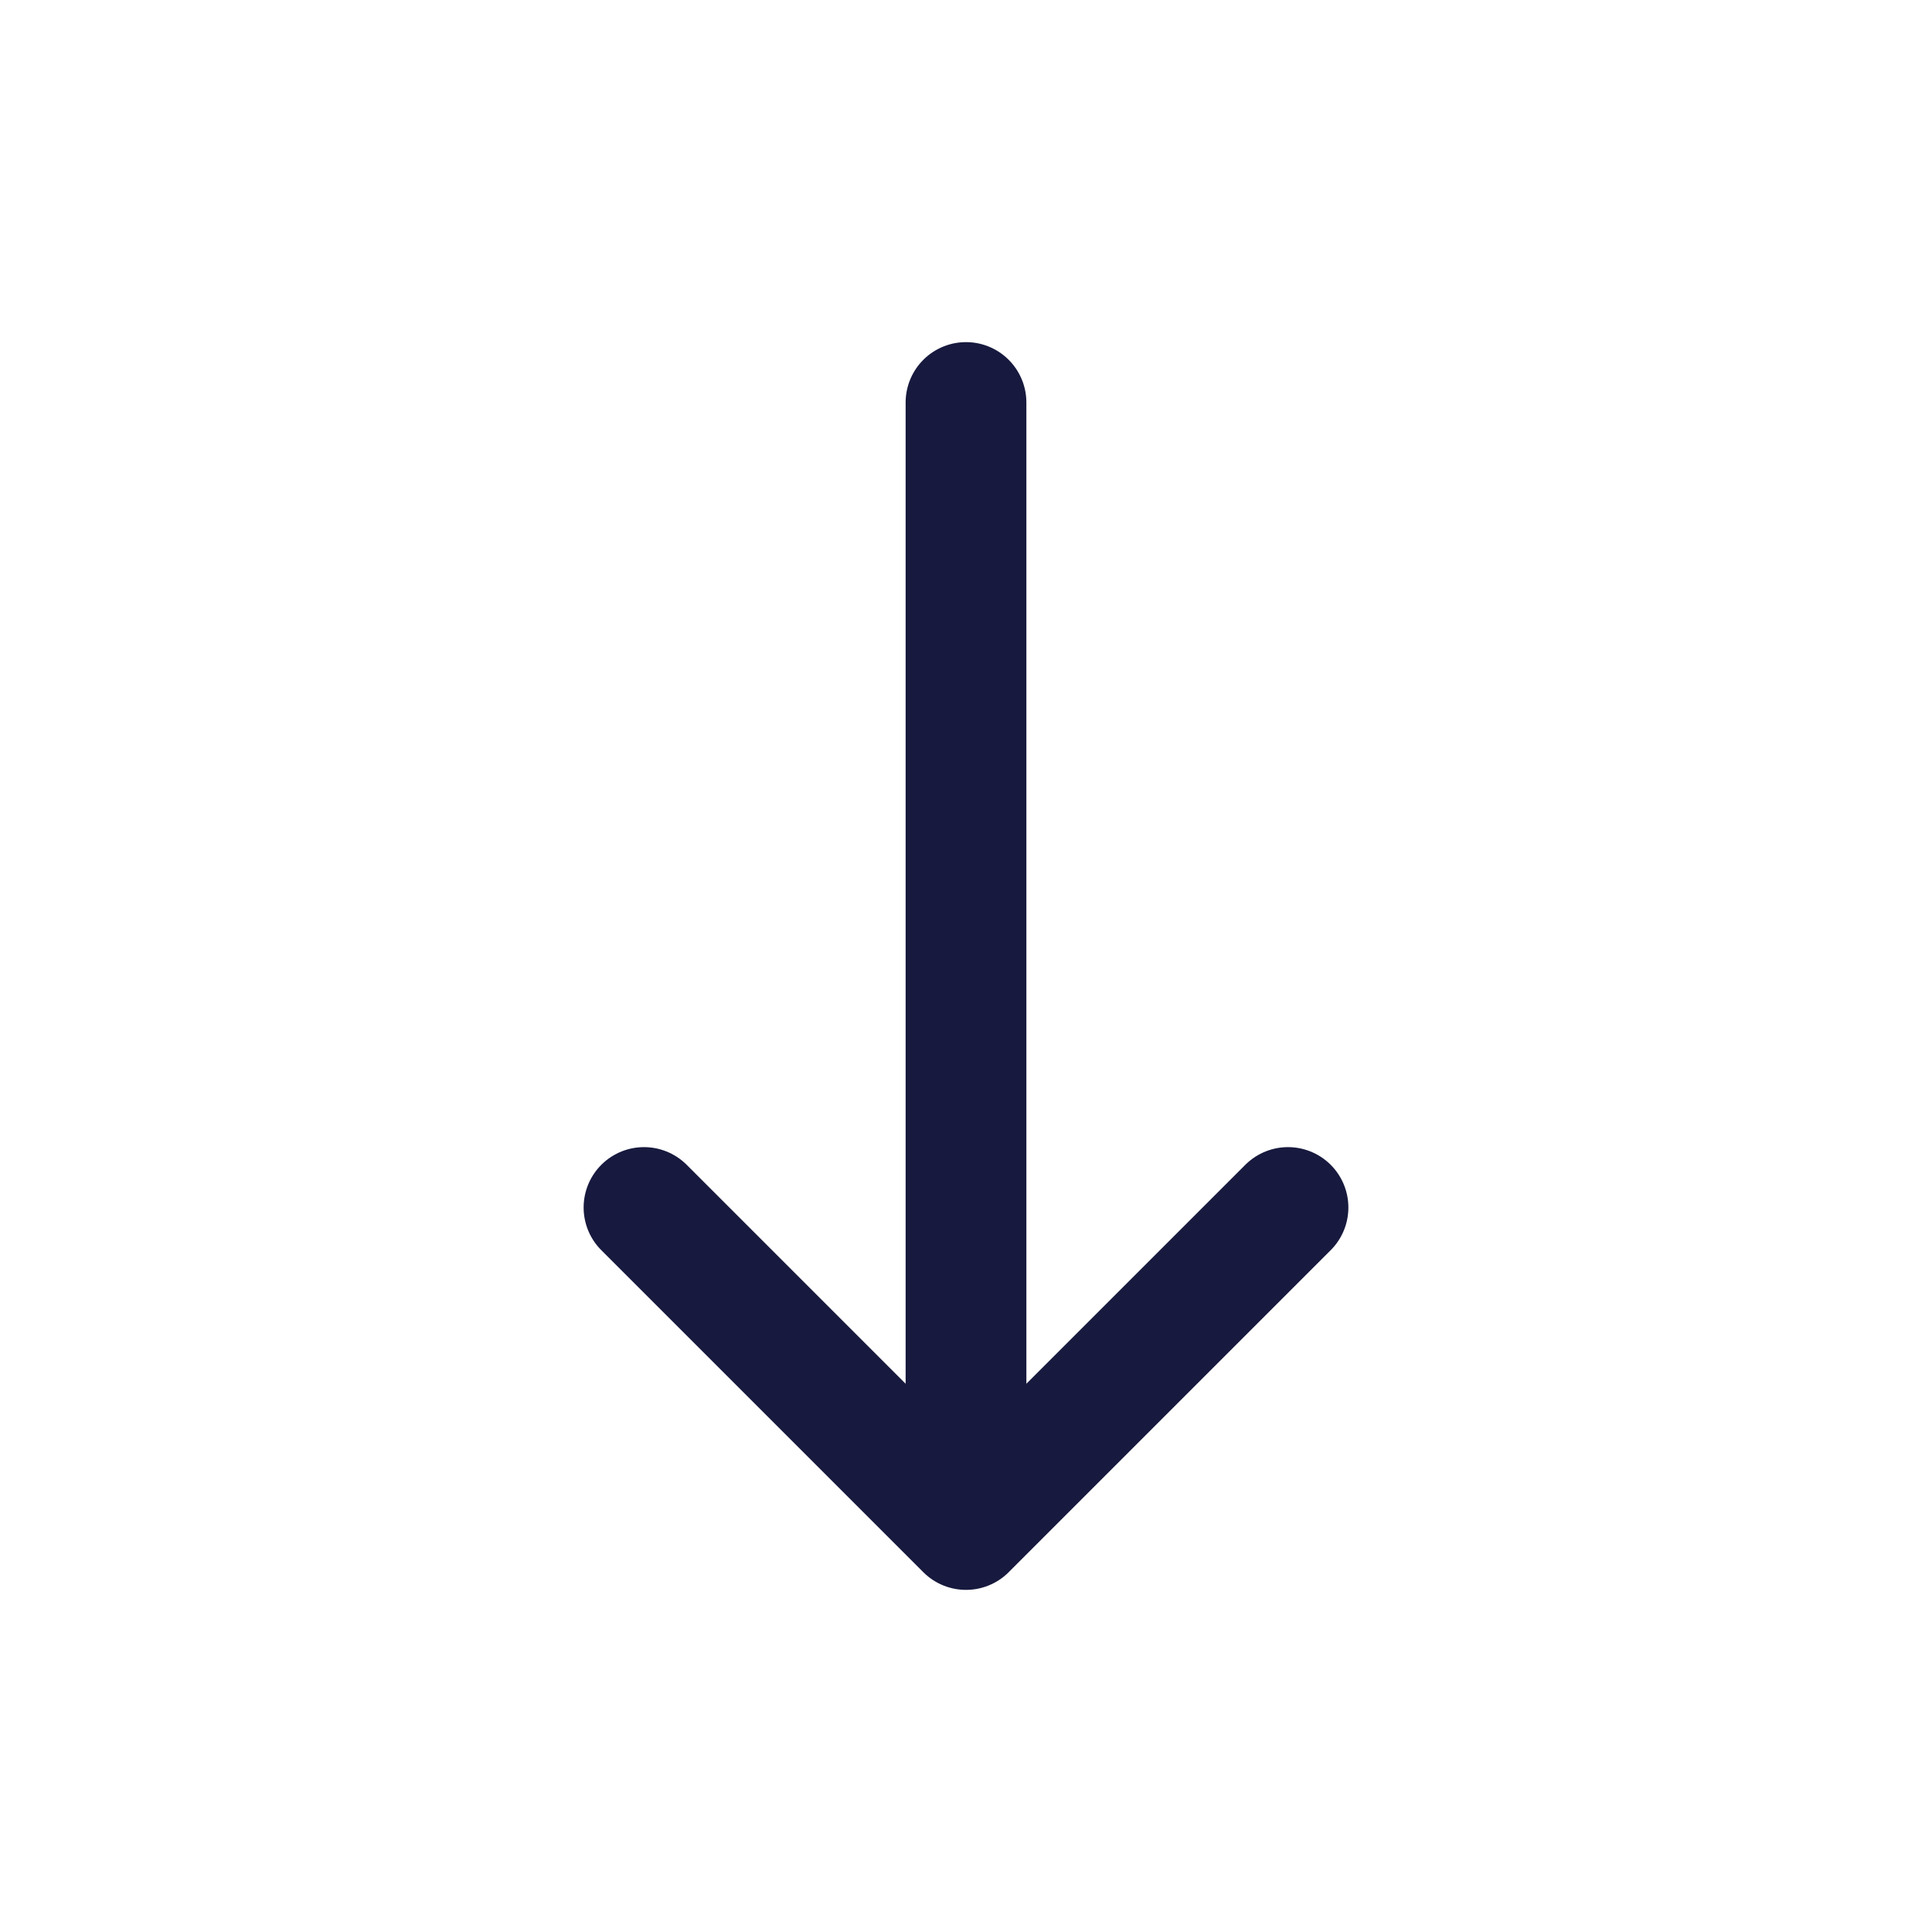
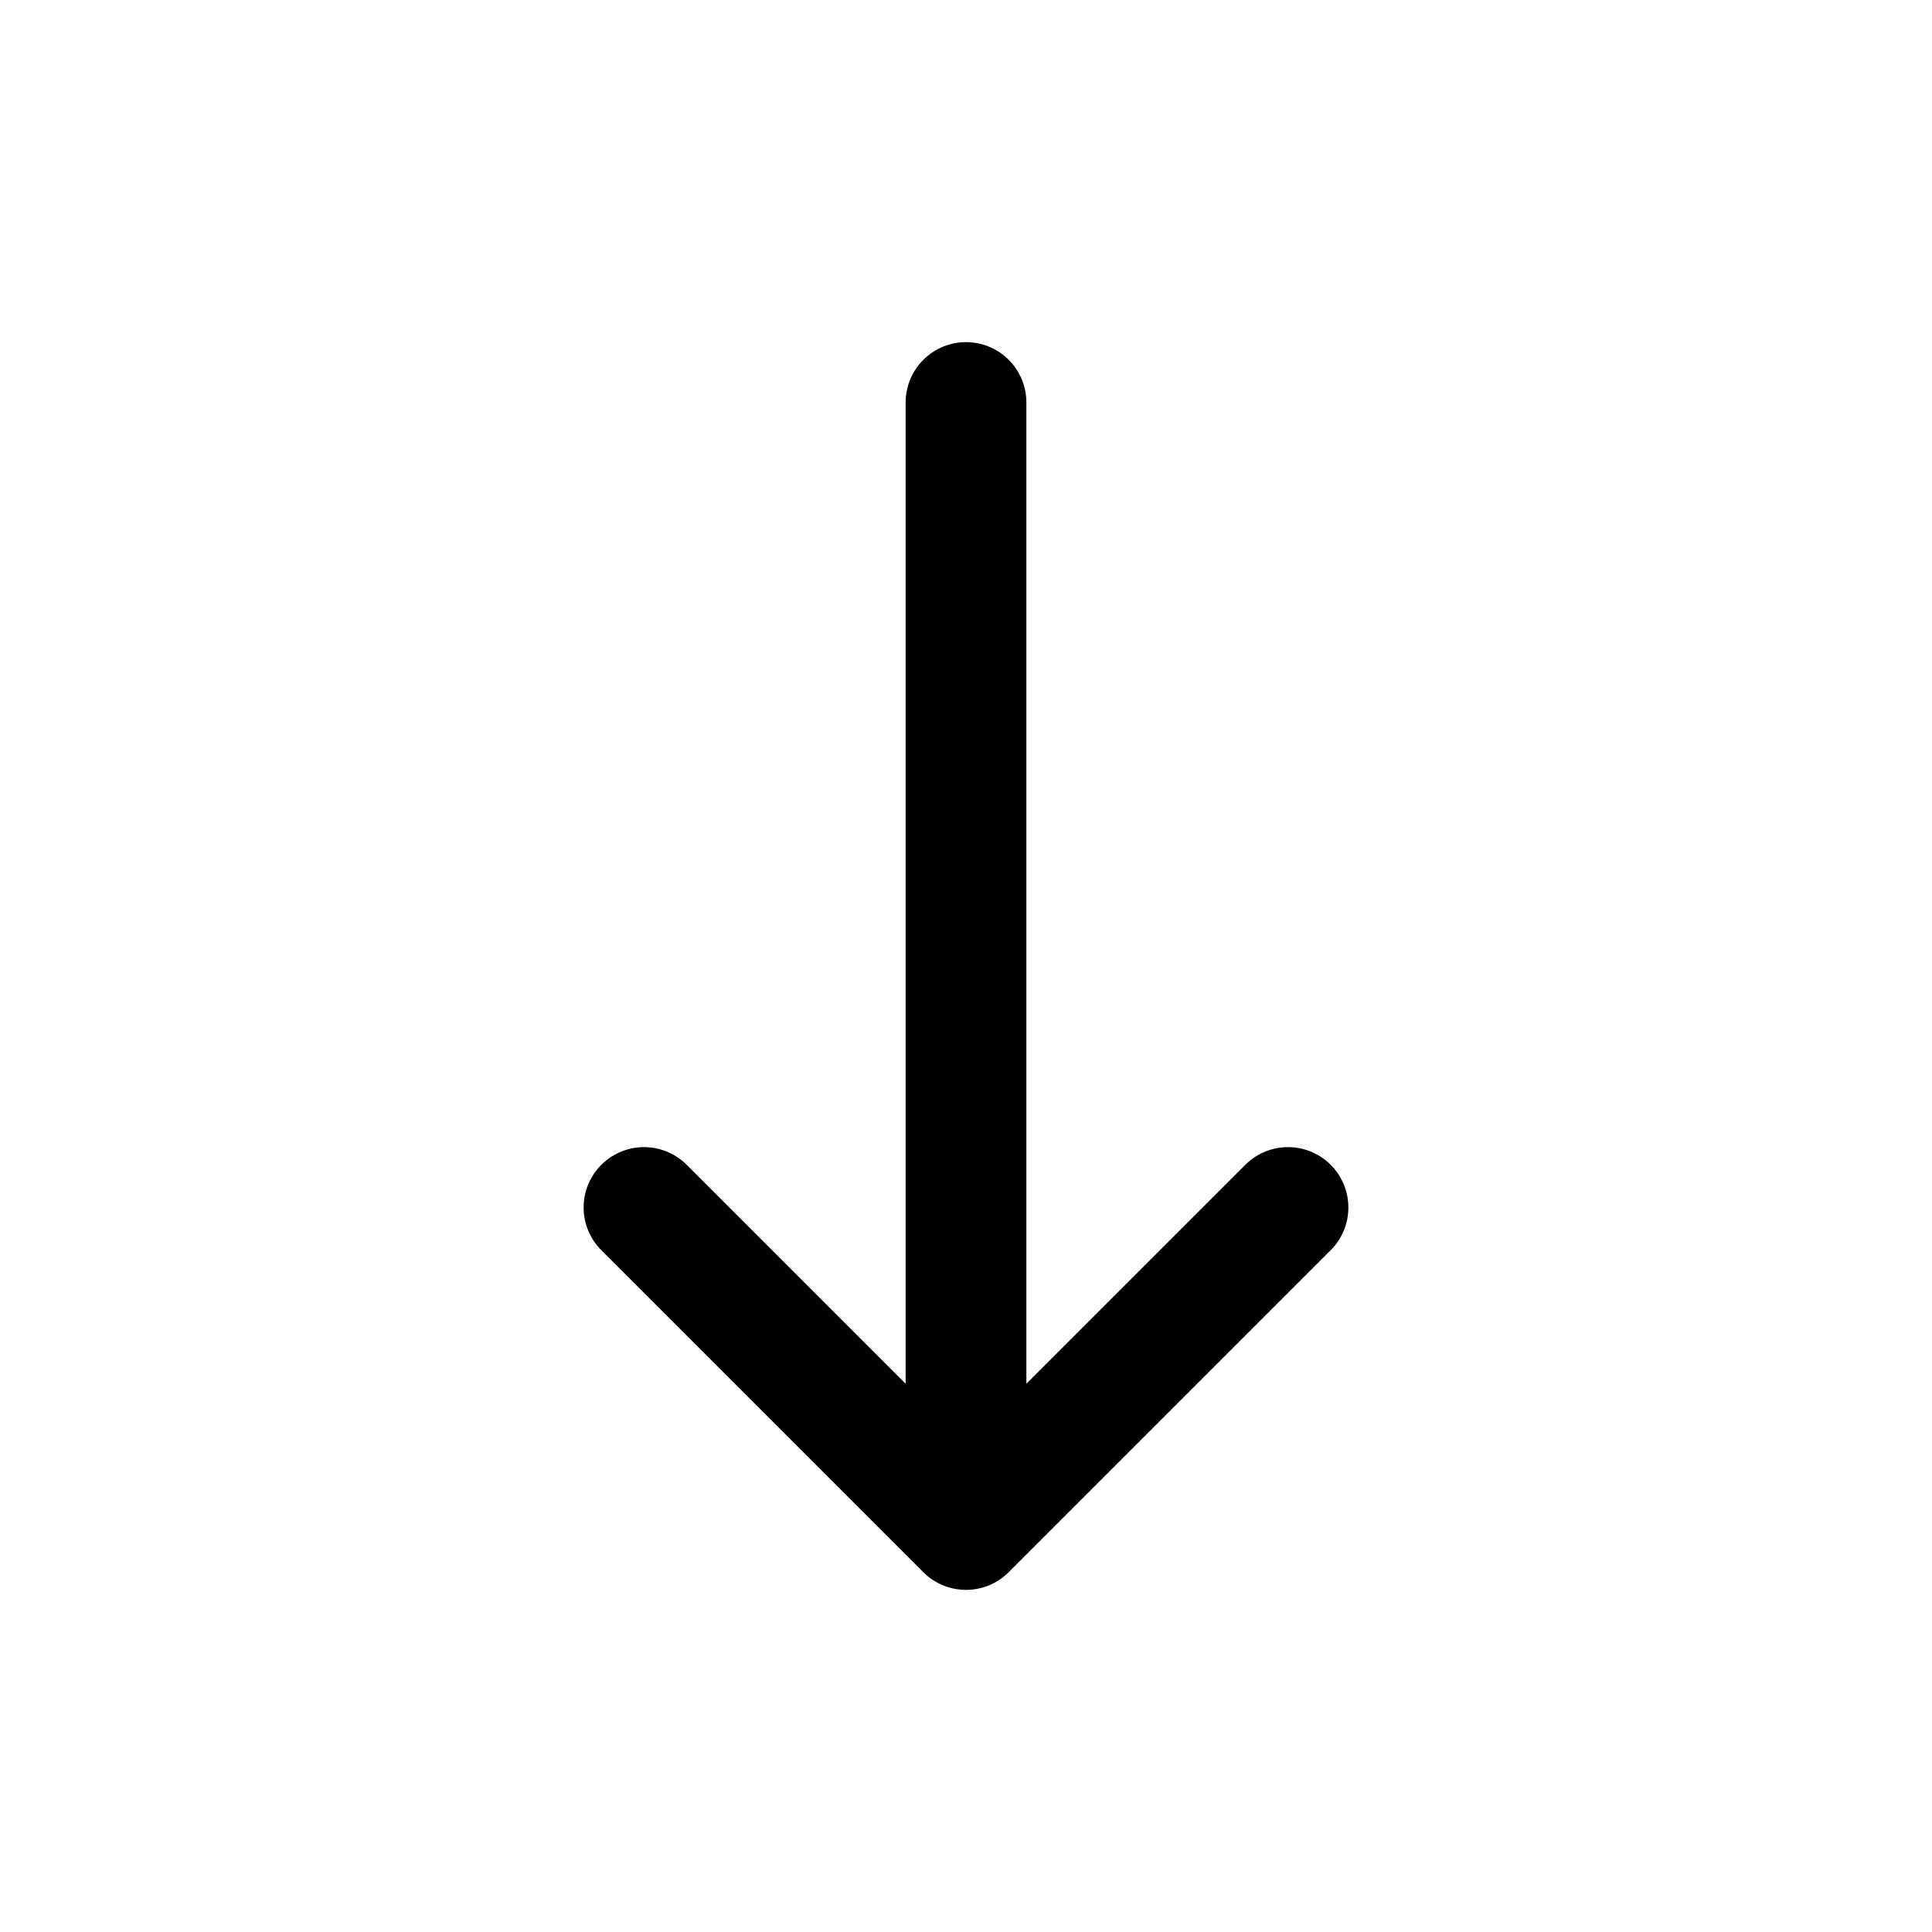
<svg xmlns="http://www.w3.org/2000/svg" width="24" height="24" viewBox="0 0 24 24" fill="none">
-   <path d="M12 5V19M12 19L16 15M12 19L8 15" stroke="#17193E" stroke-width="1.5" stroke-linecap="round" stroke-linejoin="round" />
+   <path d="M12 5V19M12 19L16 15M12 19L8 15" stroke="currentColor" stroke-width="1.5" stroke-linecap="round" stroke-linejoin="round" />
</svg>
